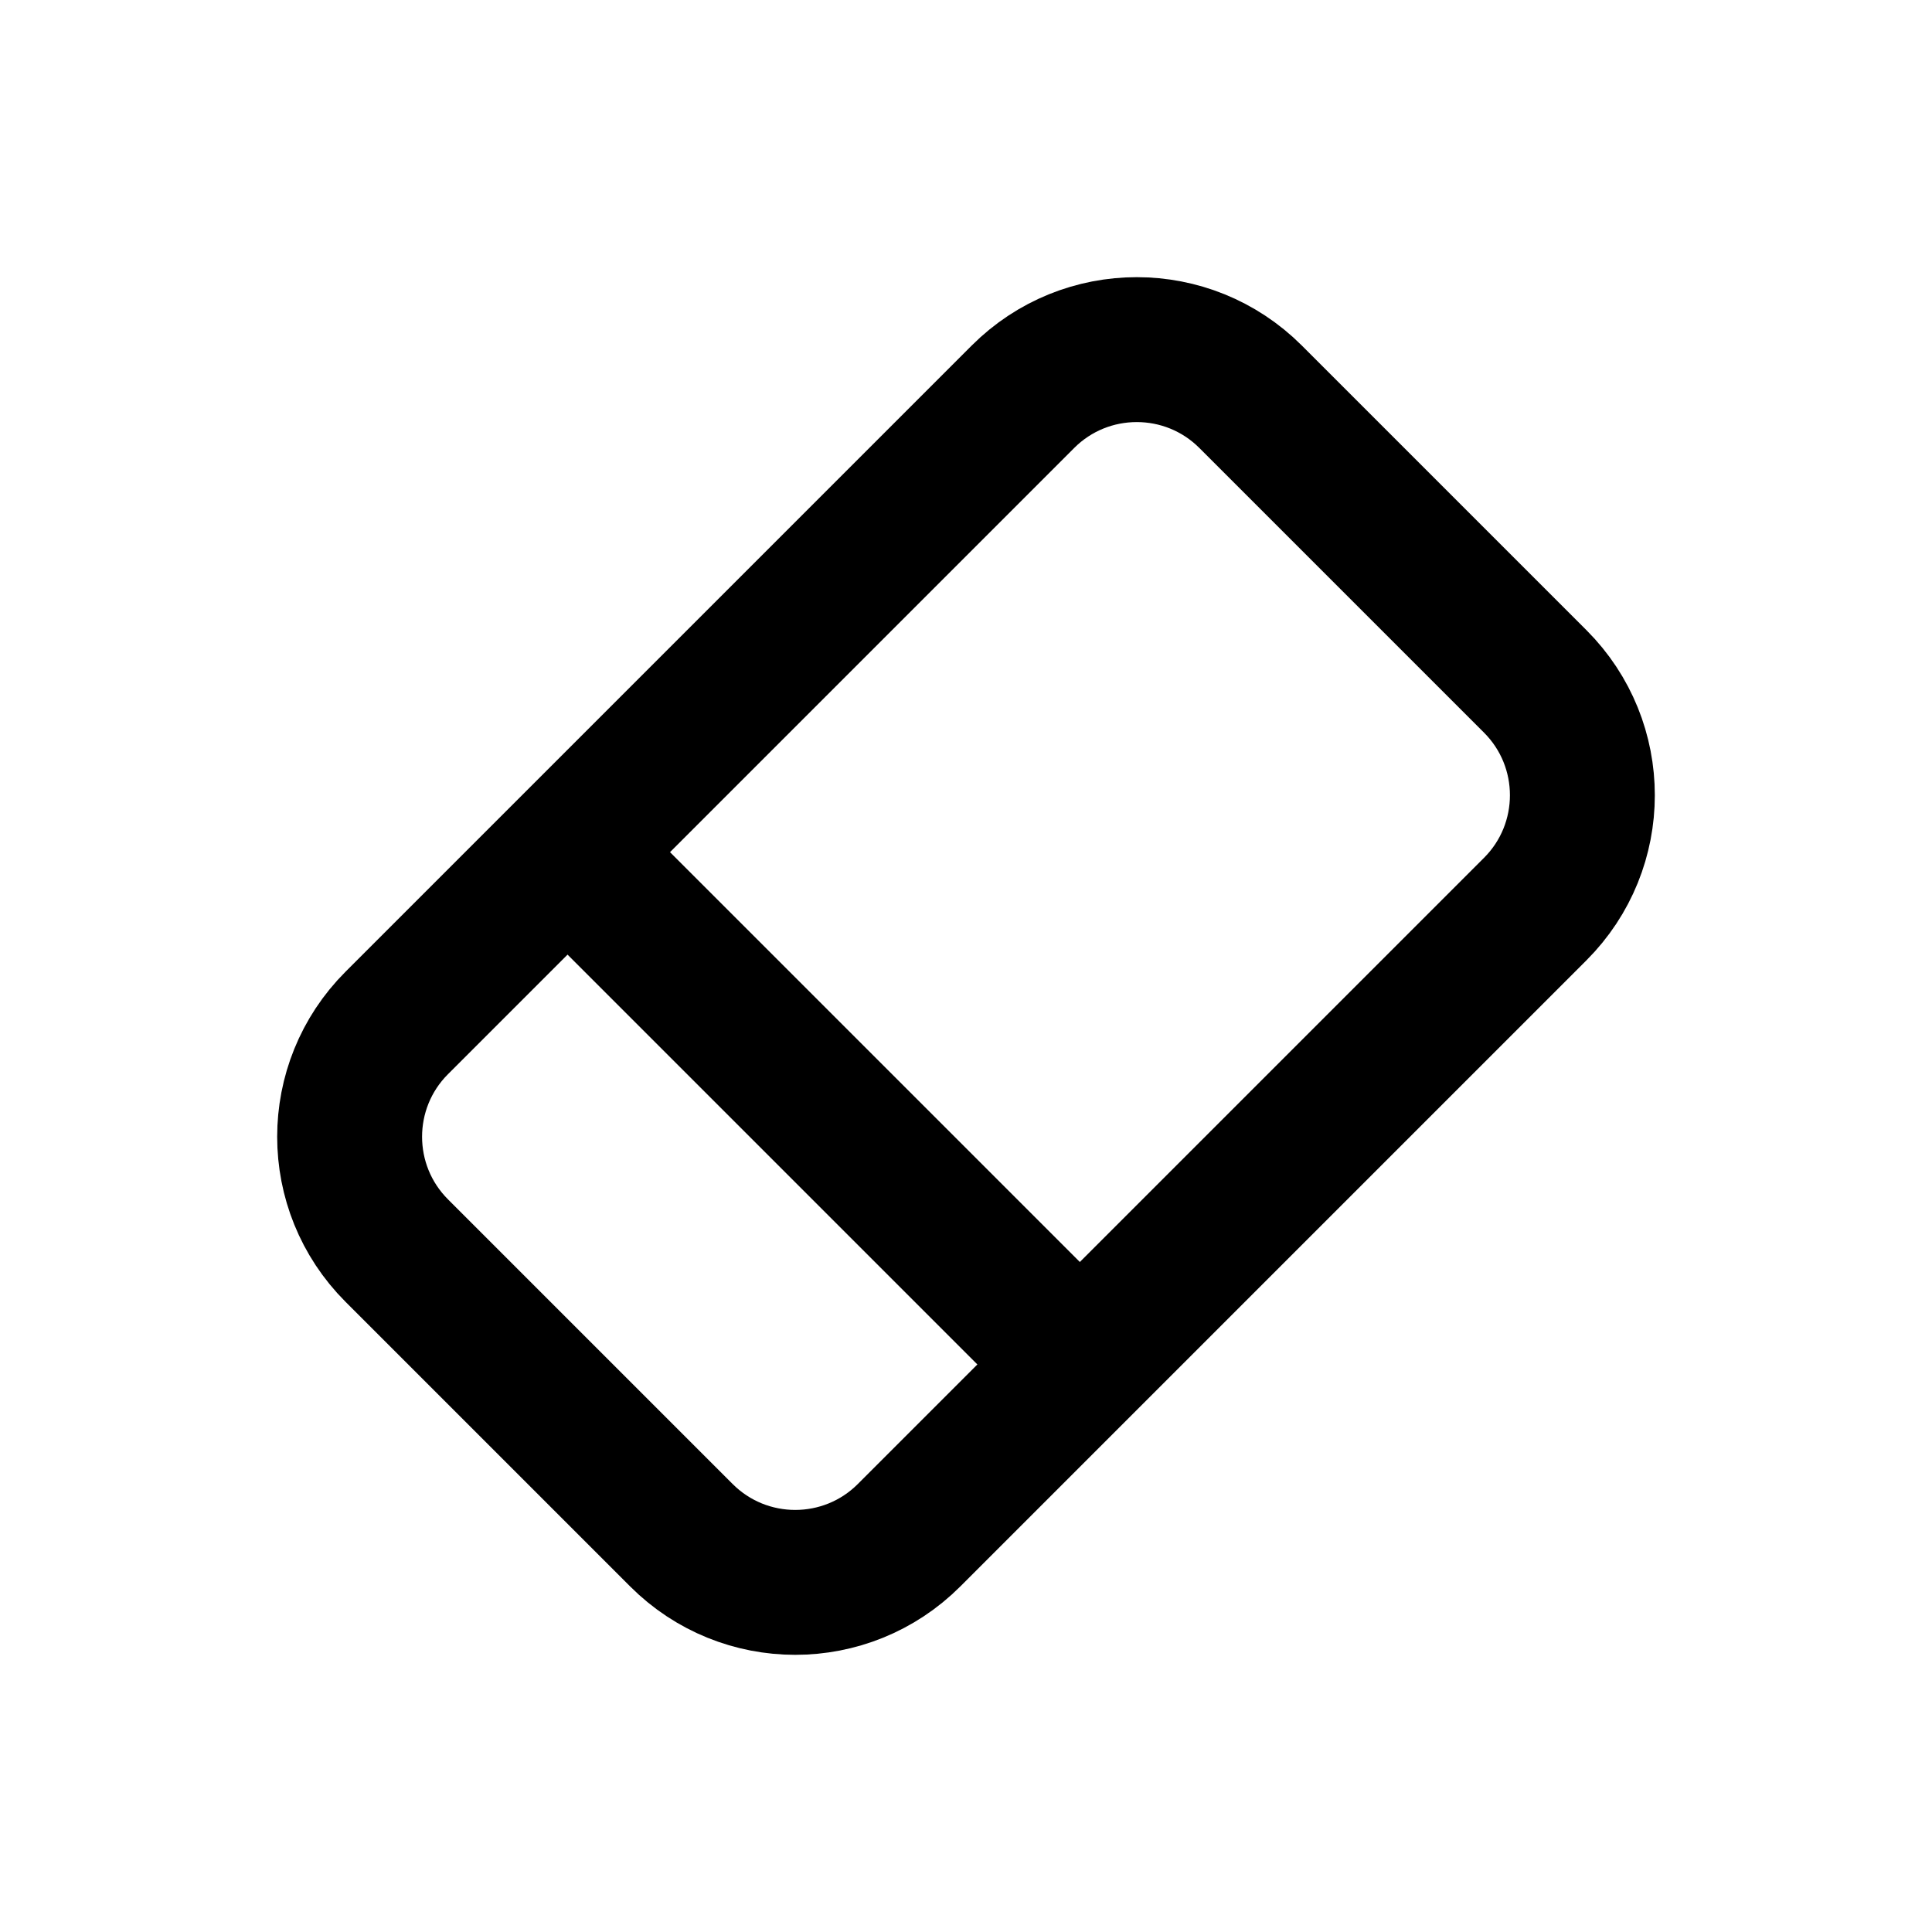
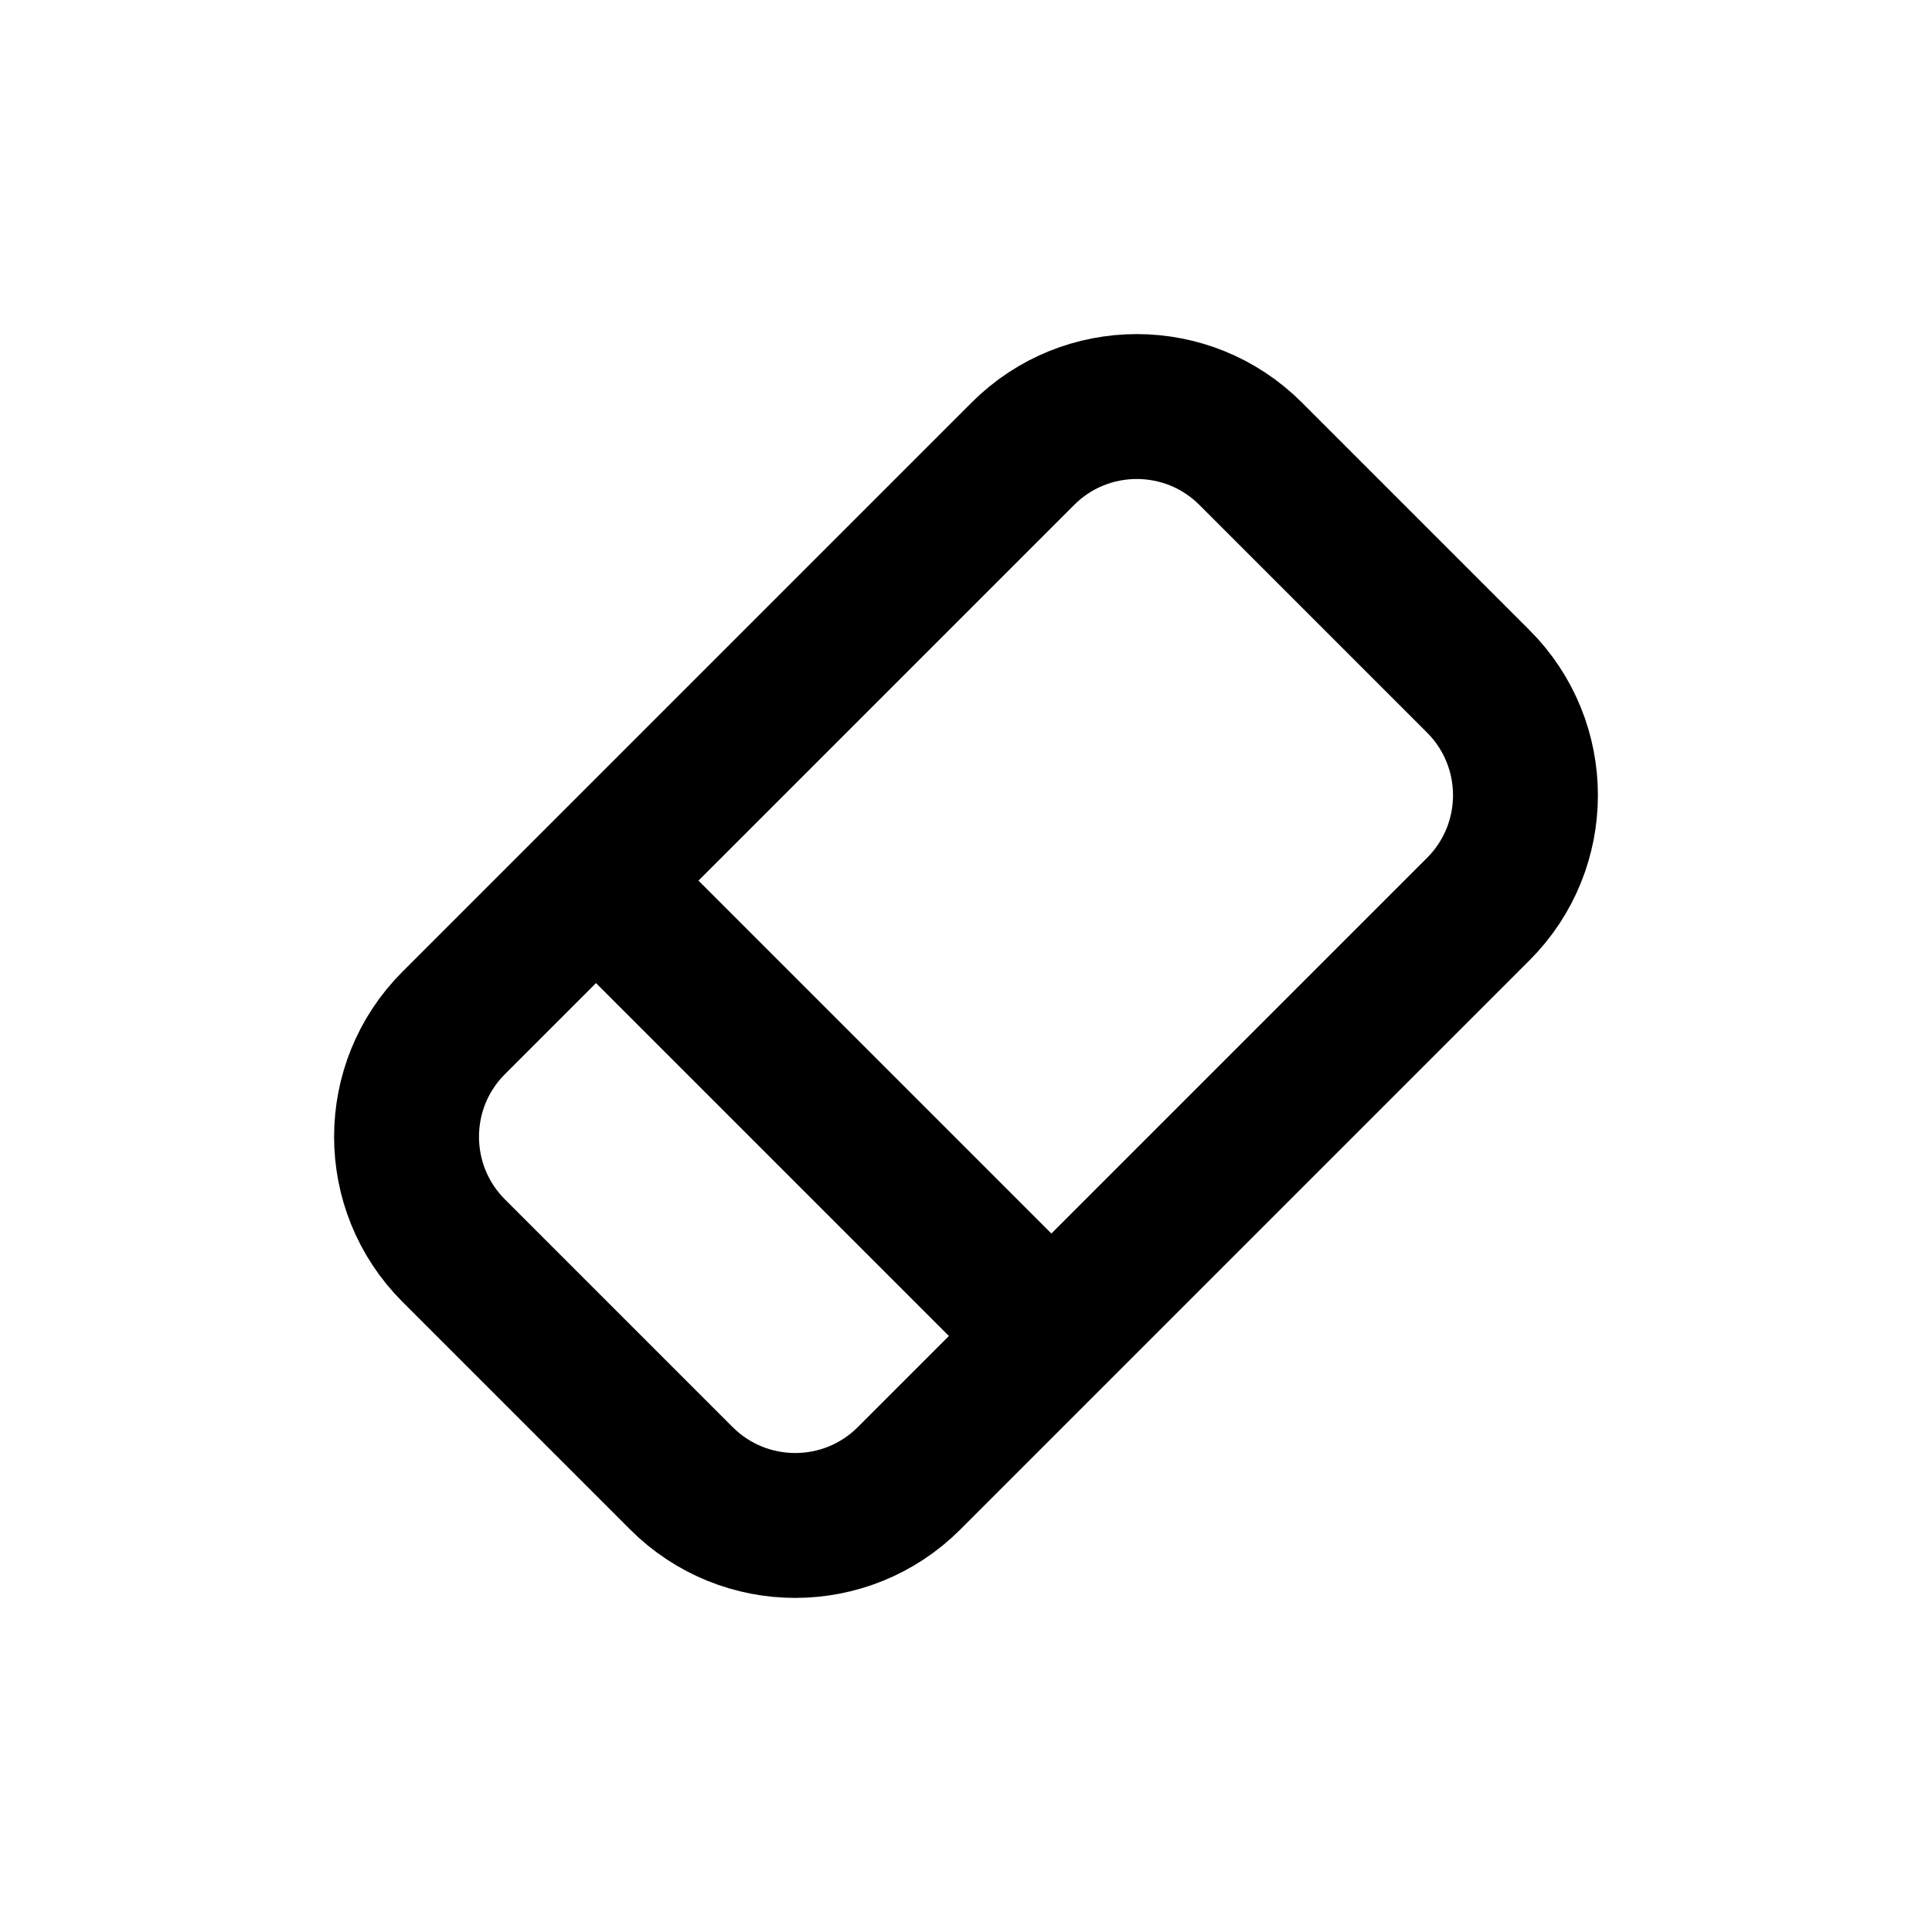
<svg xmlns="http://www.w3.org/2000/svg" viewBox="0 0 24 24">
  <g transform="rotate(-45 12 12)" fill="none" stroke="black" stroke-width="1.8" stroke-linejoin="round">
-     <rect x="4.5" y="7.5" width="15" height="9" rx="2" />
-     <path d="M9.5 7.5V16.5" />
+     <rect x="5" y="8" width="14" height="8" rx="2" />
+     <path d="M9.5 8V16" />
  </g>
</svg>
